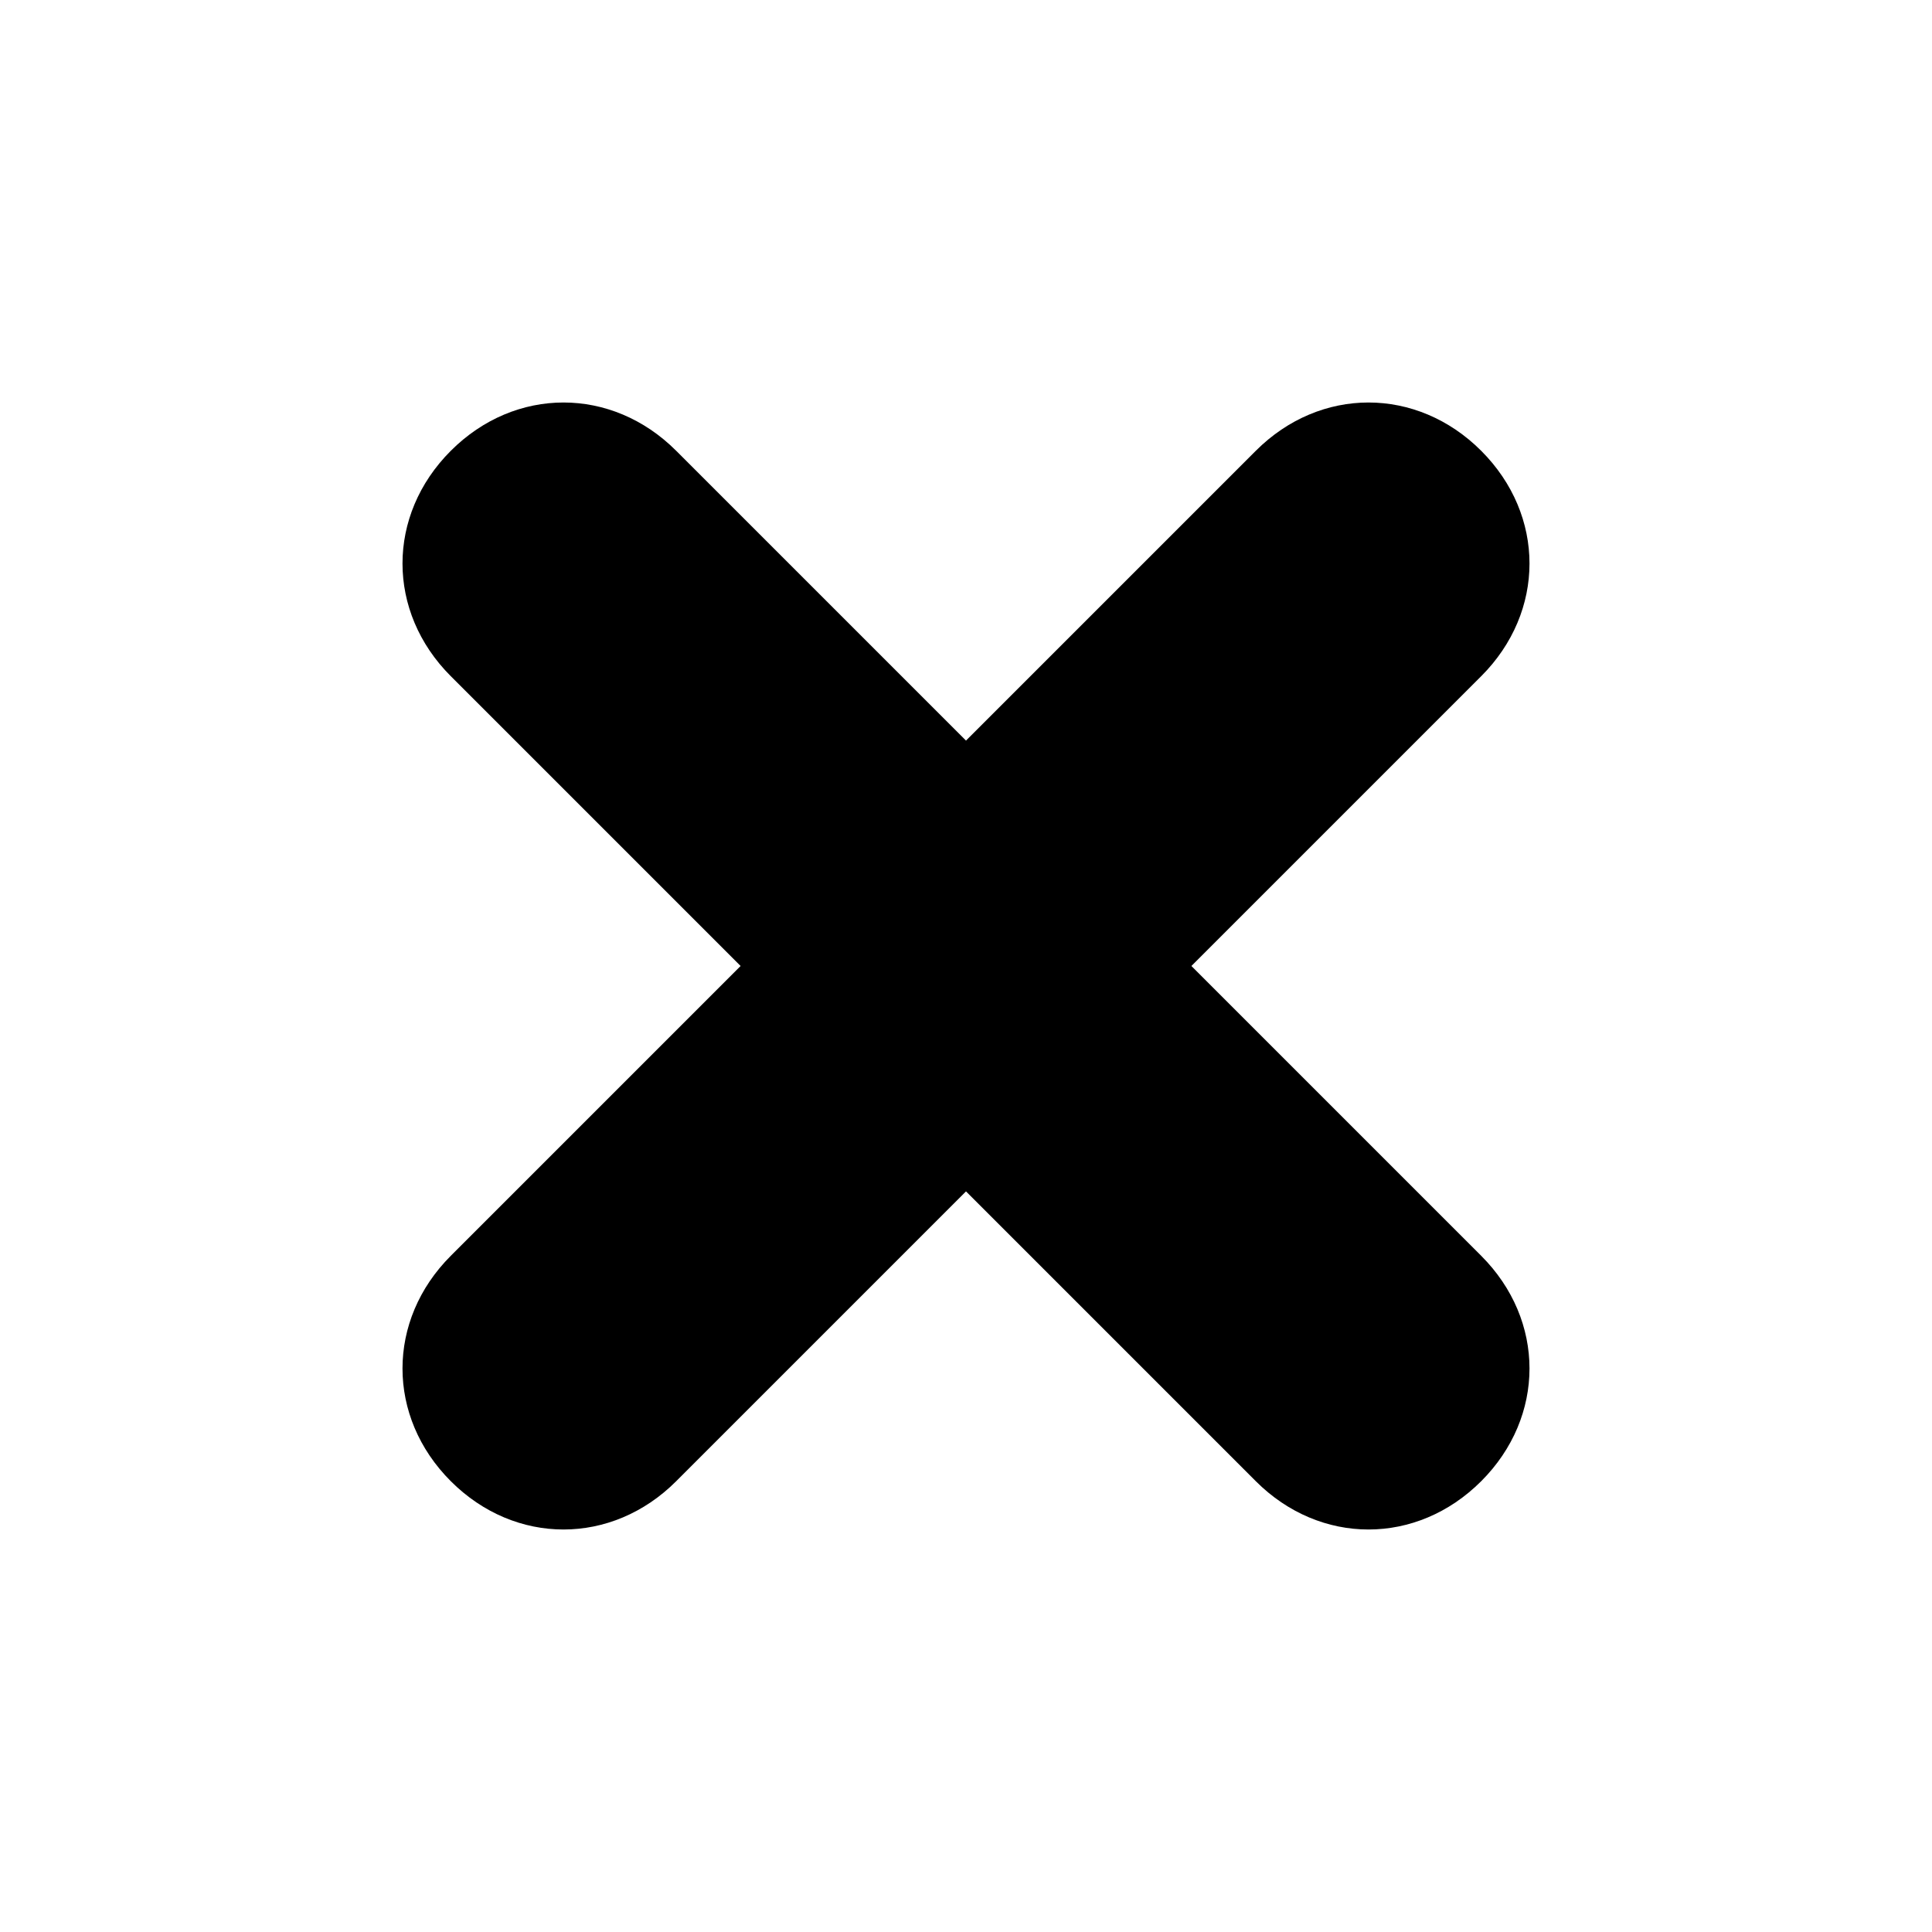
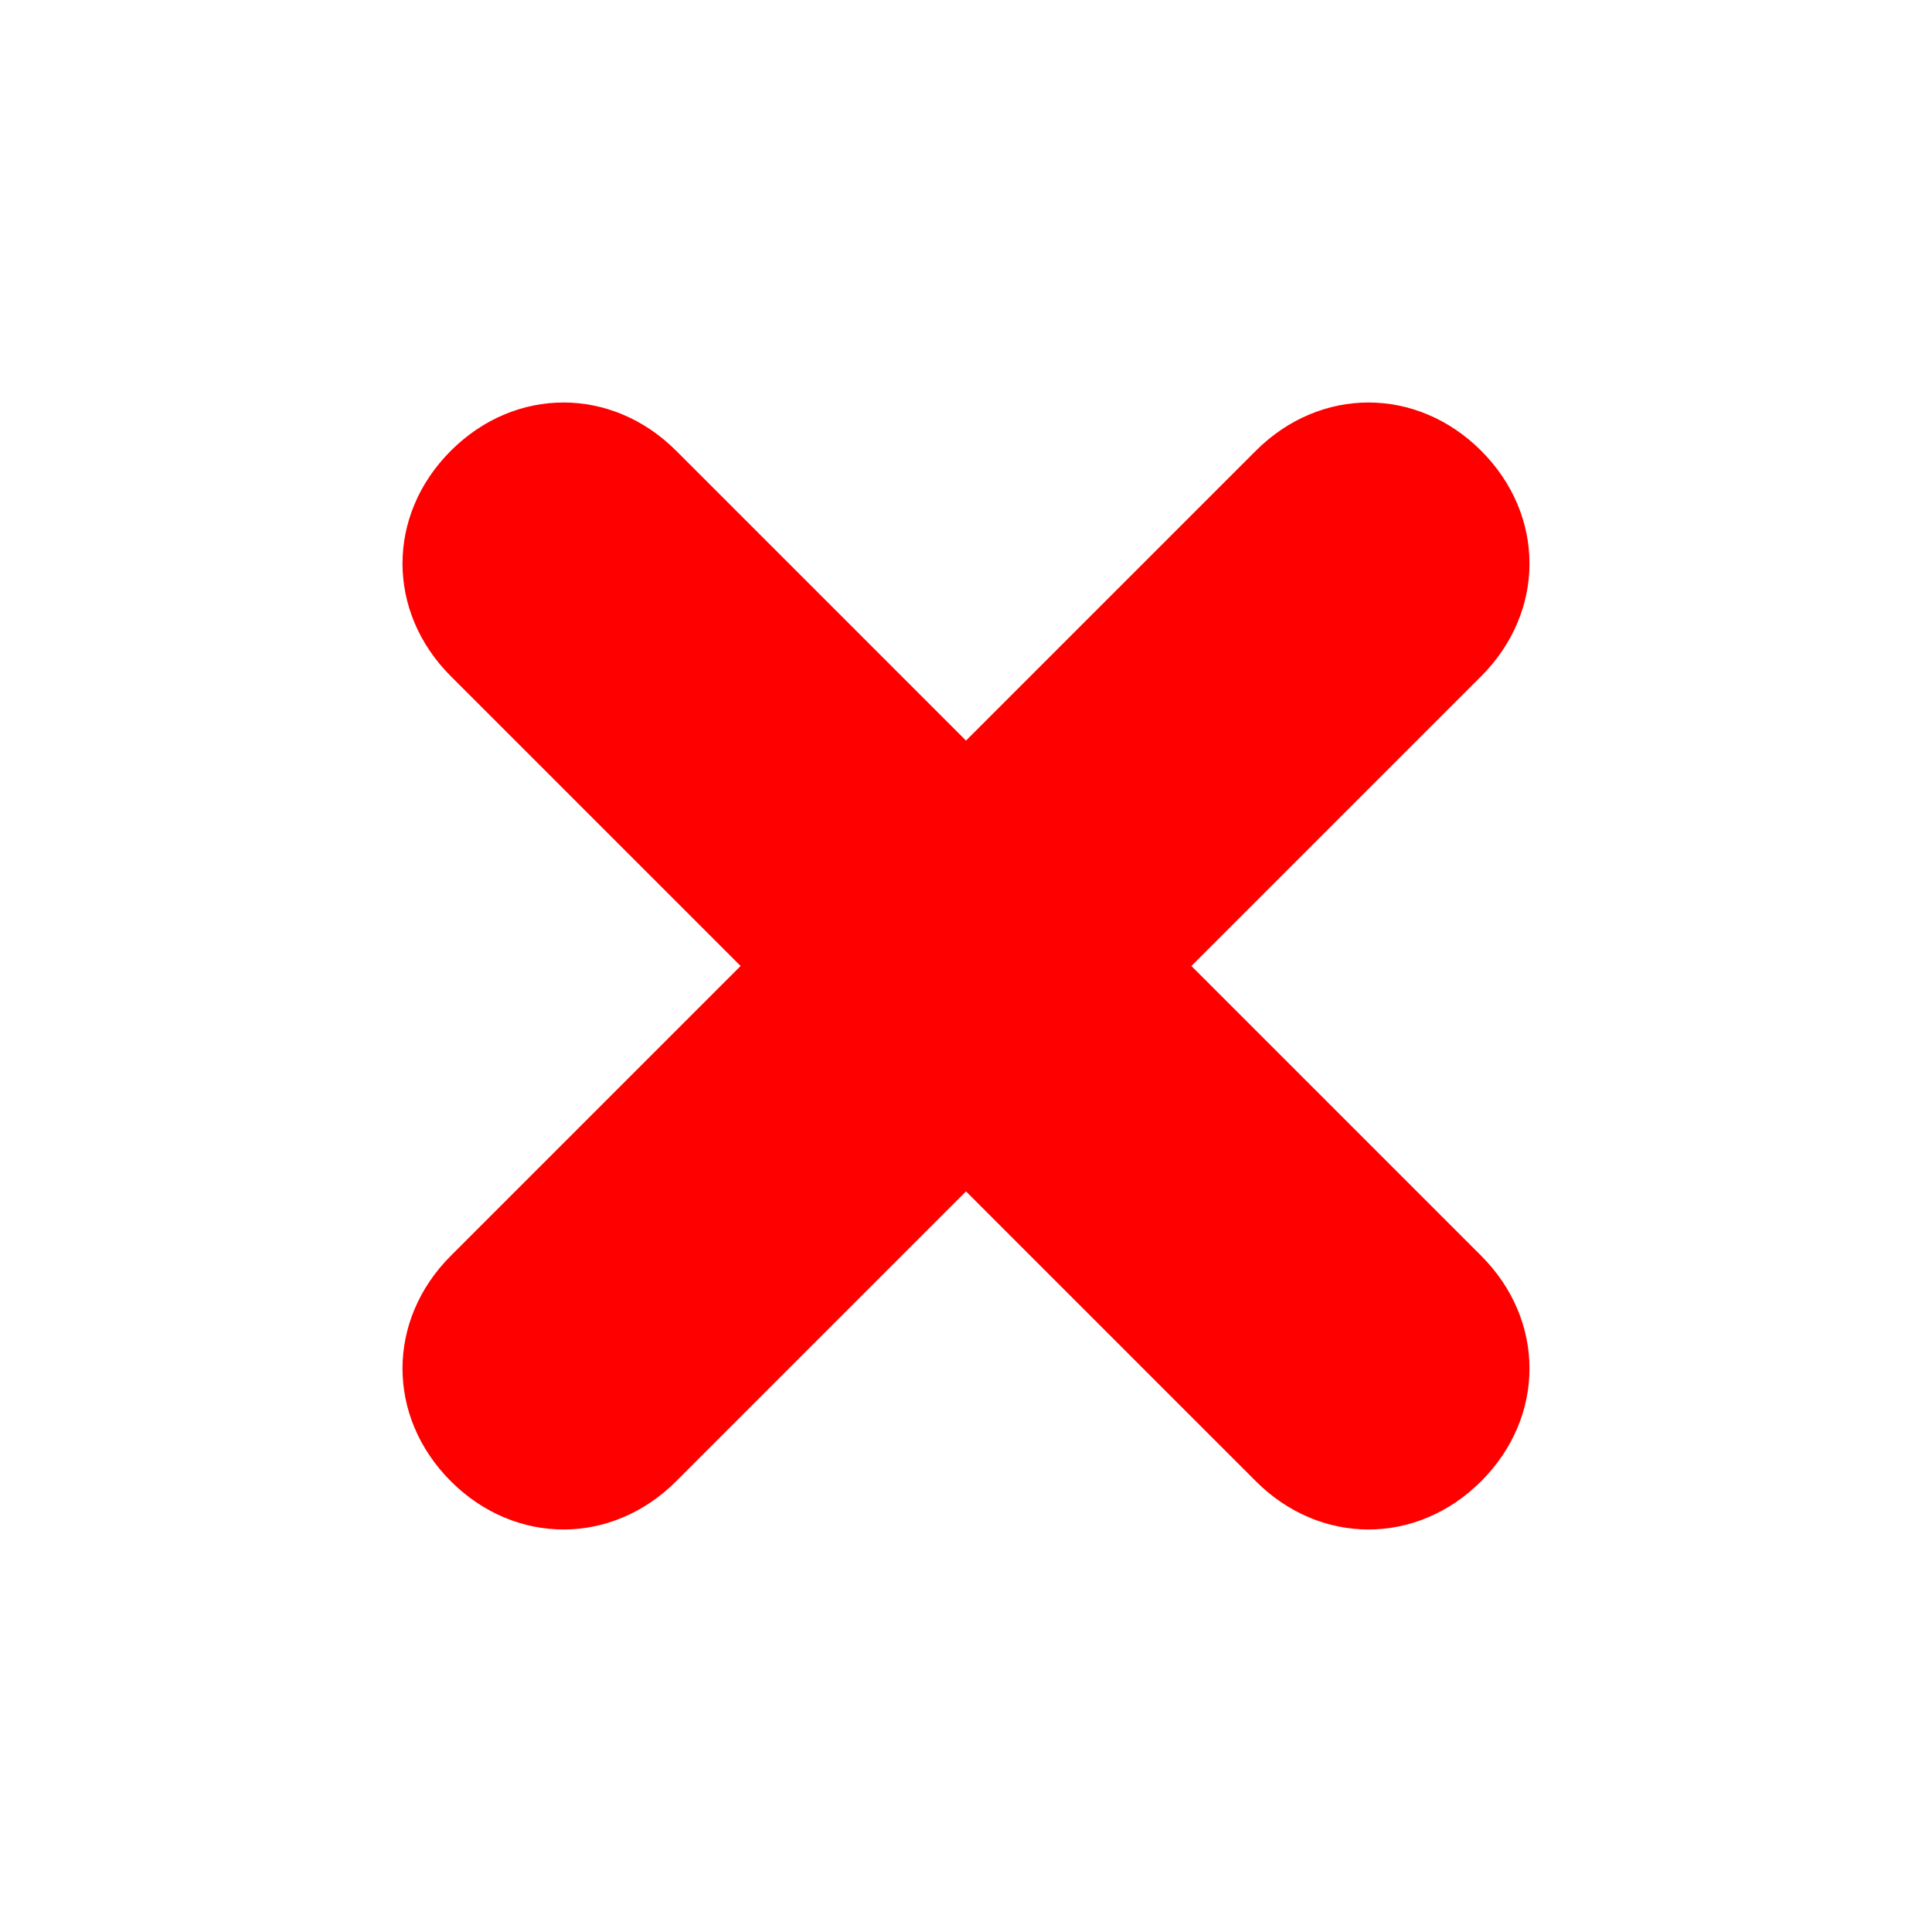
<svg xmlns="http://www.w3.org/2000/svg" style="enable-background:new 0 0 24 24;" version="1.1" viewBox="0 0 24 24" xml:space="preserve">
  <g id="info" />
  <g id="icons">
-     <path d="M14.8,12l3.6-3.6c0.8-0.8,0.8-2,0-2.8c-0.8-0.8-2-0.8-2.8,0L12,9.2L8.4,5.6c-0.8-0.8-2-0.8-2.8,0   c-0.8,0.8-0.8,2,0,2.8L9.2,12l-3.6,3.6c-0.8,0.8-0.8,2,0,2.8C6,18.8,6.5,19,7,19s1-0.2,1.4-0.6l3.6-3.6l3.6,3.6   C16,18.8,16.5,19,17,19s1-0.2,1.4-0.6c0.8-0.8,0.8-2,0-2.8L14.8,12z" id="exit" />
+     <path d="M14.8,12l3.6-3.6c0.8-0.8,0.8-2,0-2.8c-0.8-0.8-2-0.8-2.8,0L12,9.2L8.4,5.6c-0.8-0.8-2-0.8-2.8,0   c-0.8,0.8-0.8,2,0,2.8L9.2,12l-3.6,3.6c-0.8,0.8-0.8,2,0,2.8C6,18.8,6.5,19,7,19s1-0.2,1.4-0.6l3.6-3.6l3.6,3.6   C16,18.8,16.5,19,17,19s1-0.2,1.4-0.6c0.8-0.8,0.8-2,0-2.8L14.8,12z" id="exit" fill="red" />
  </g>
</svg>
